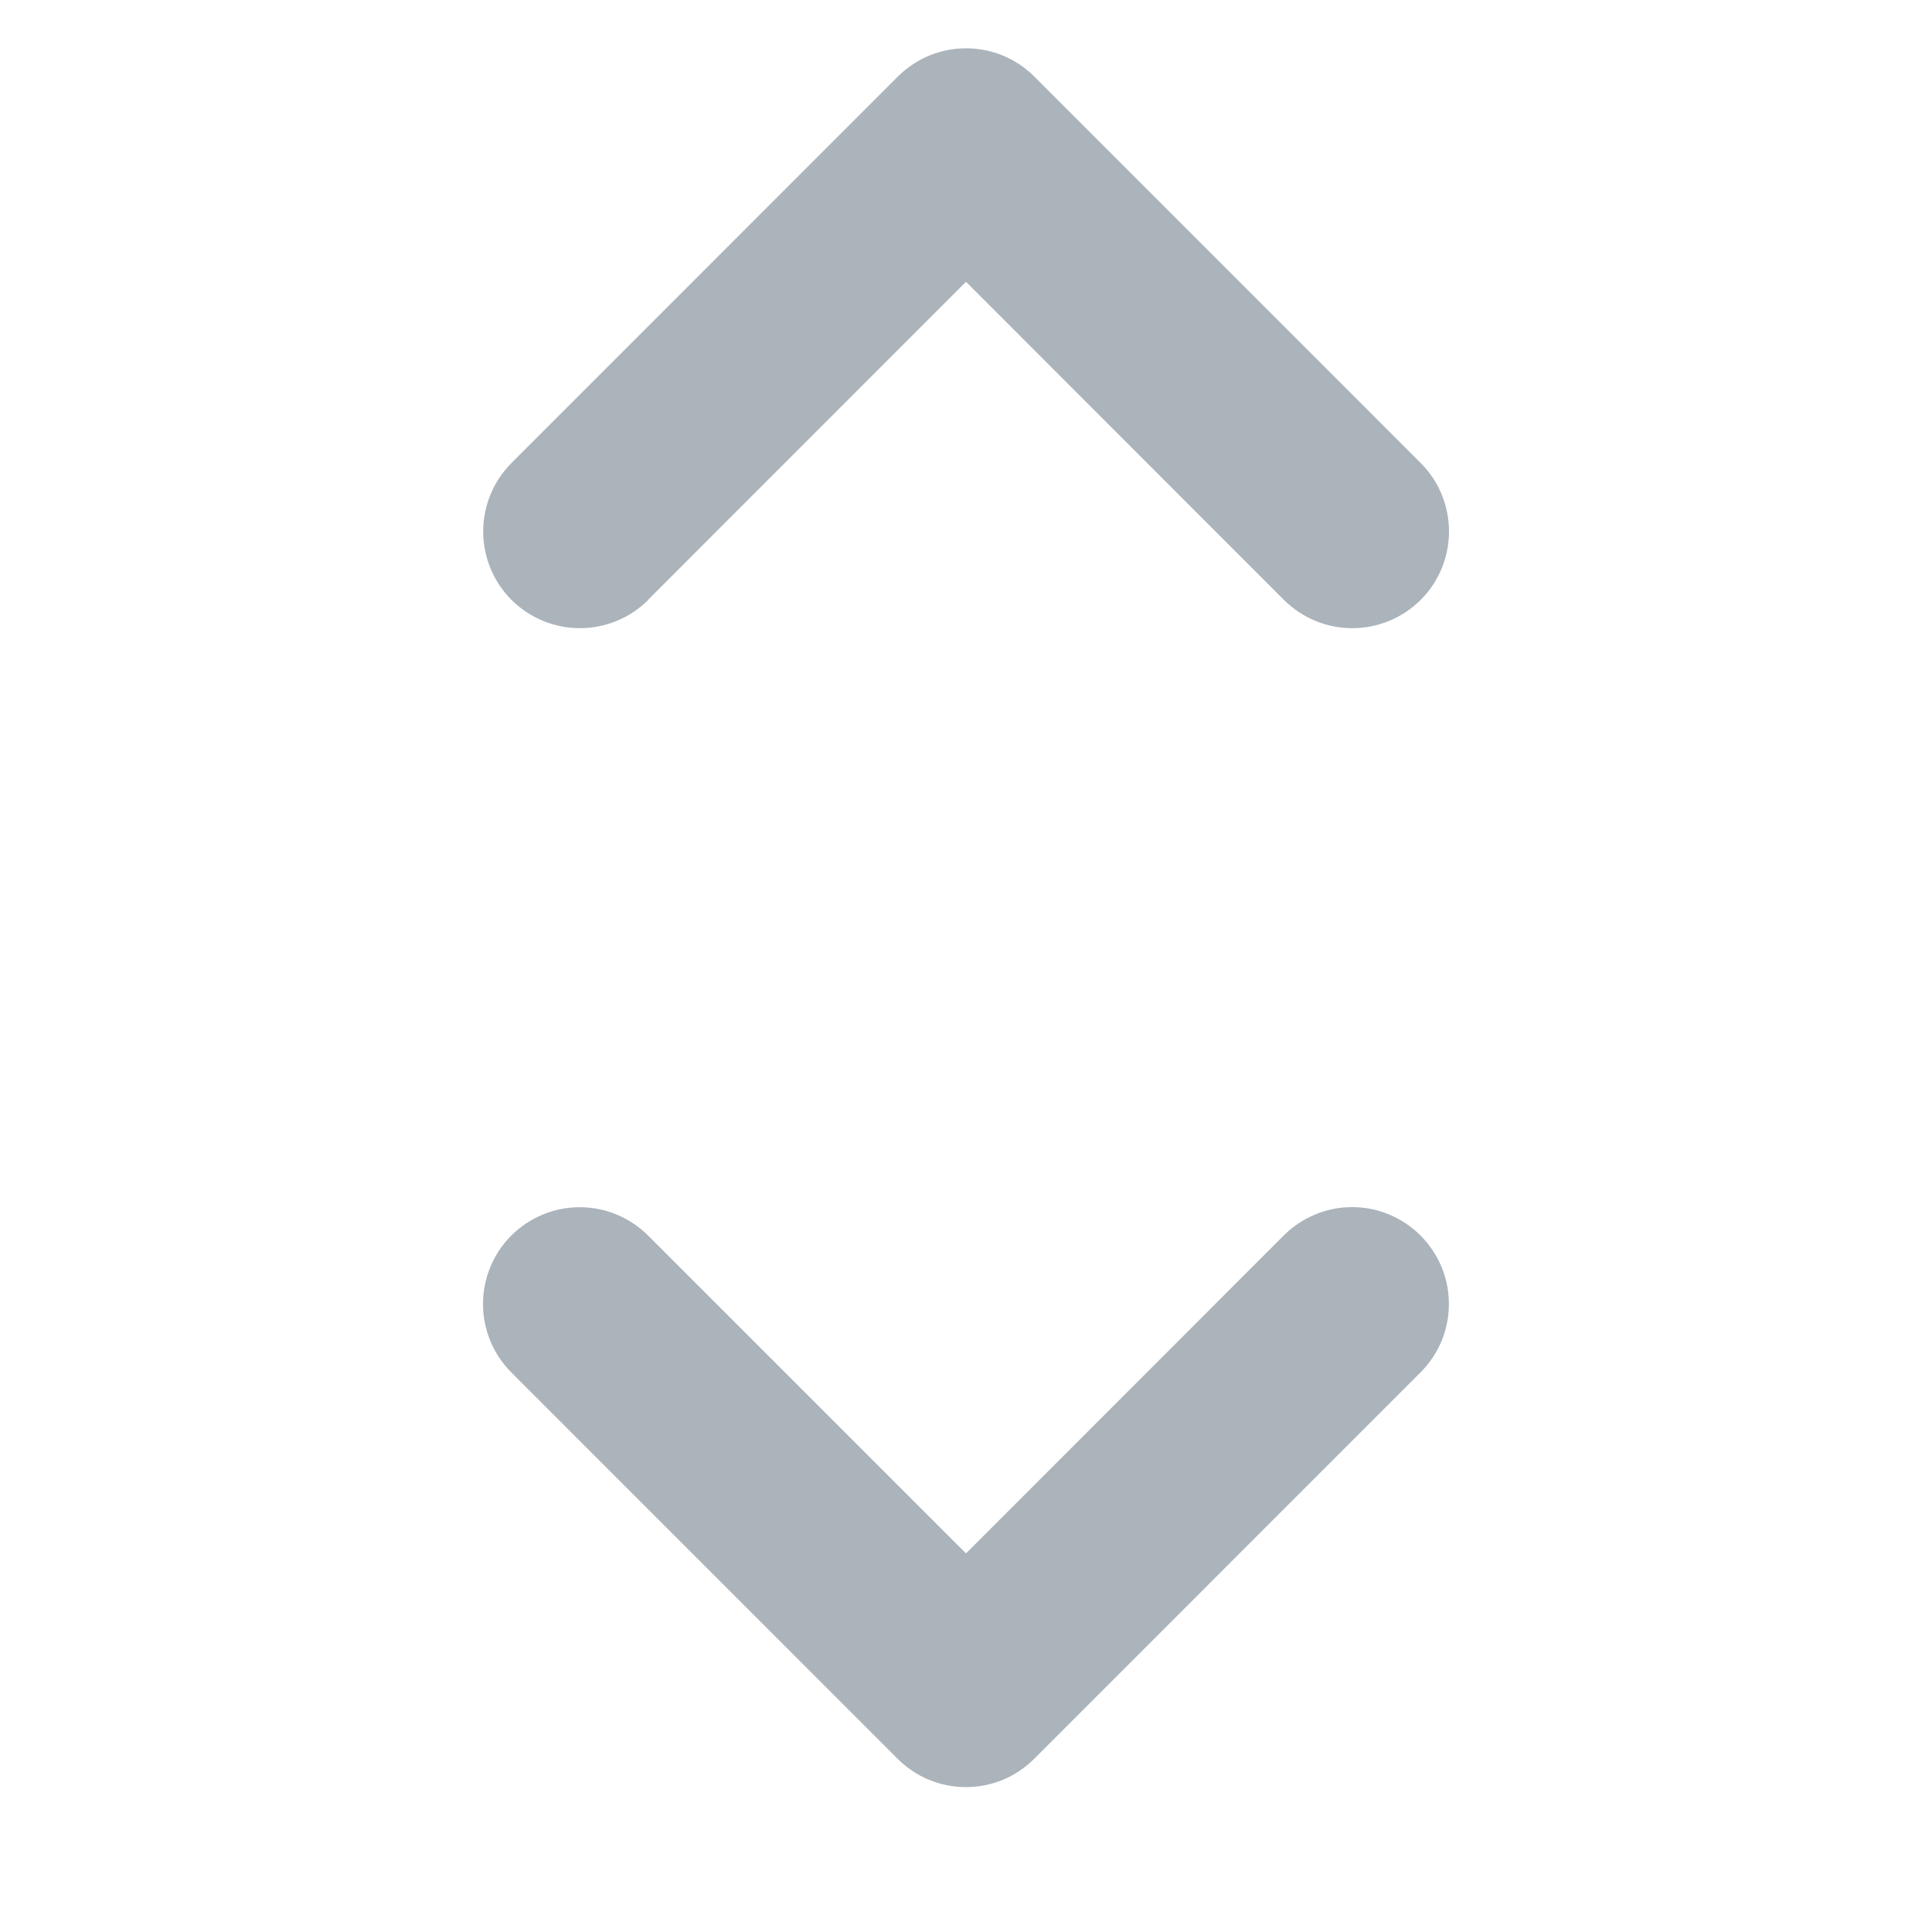
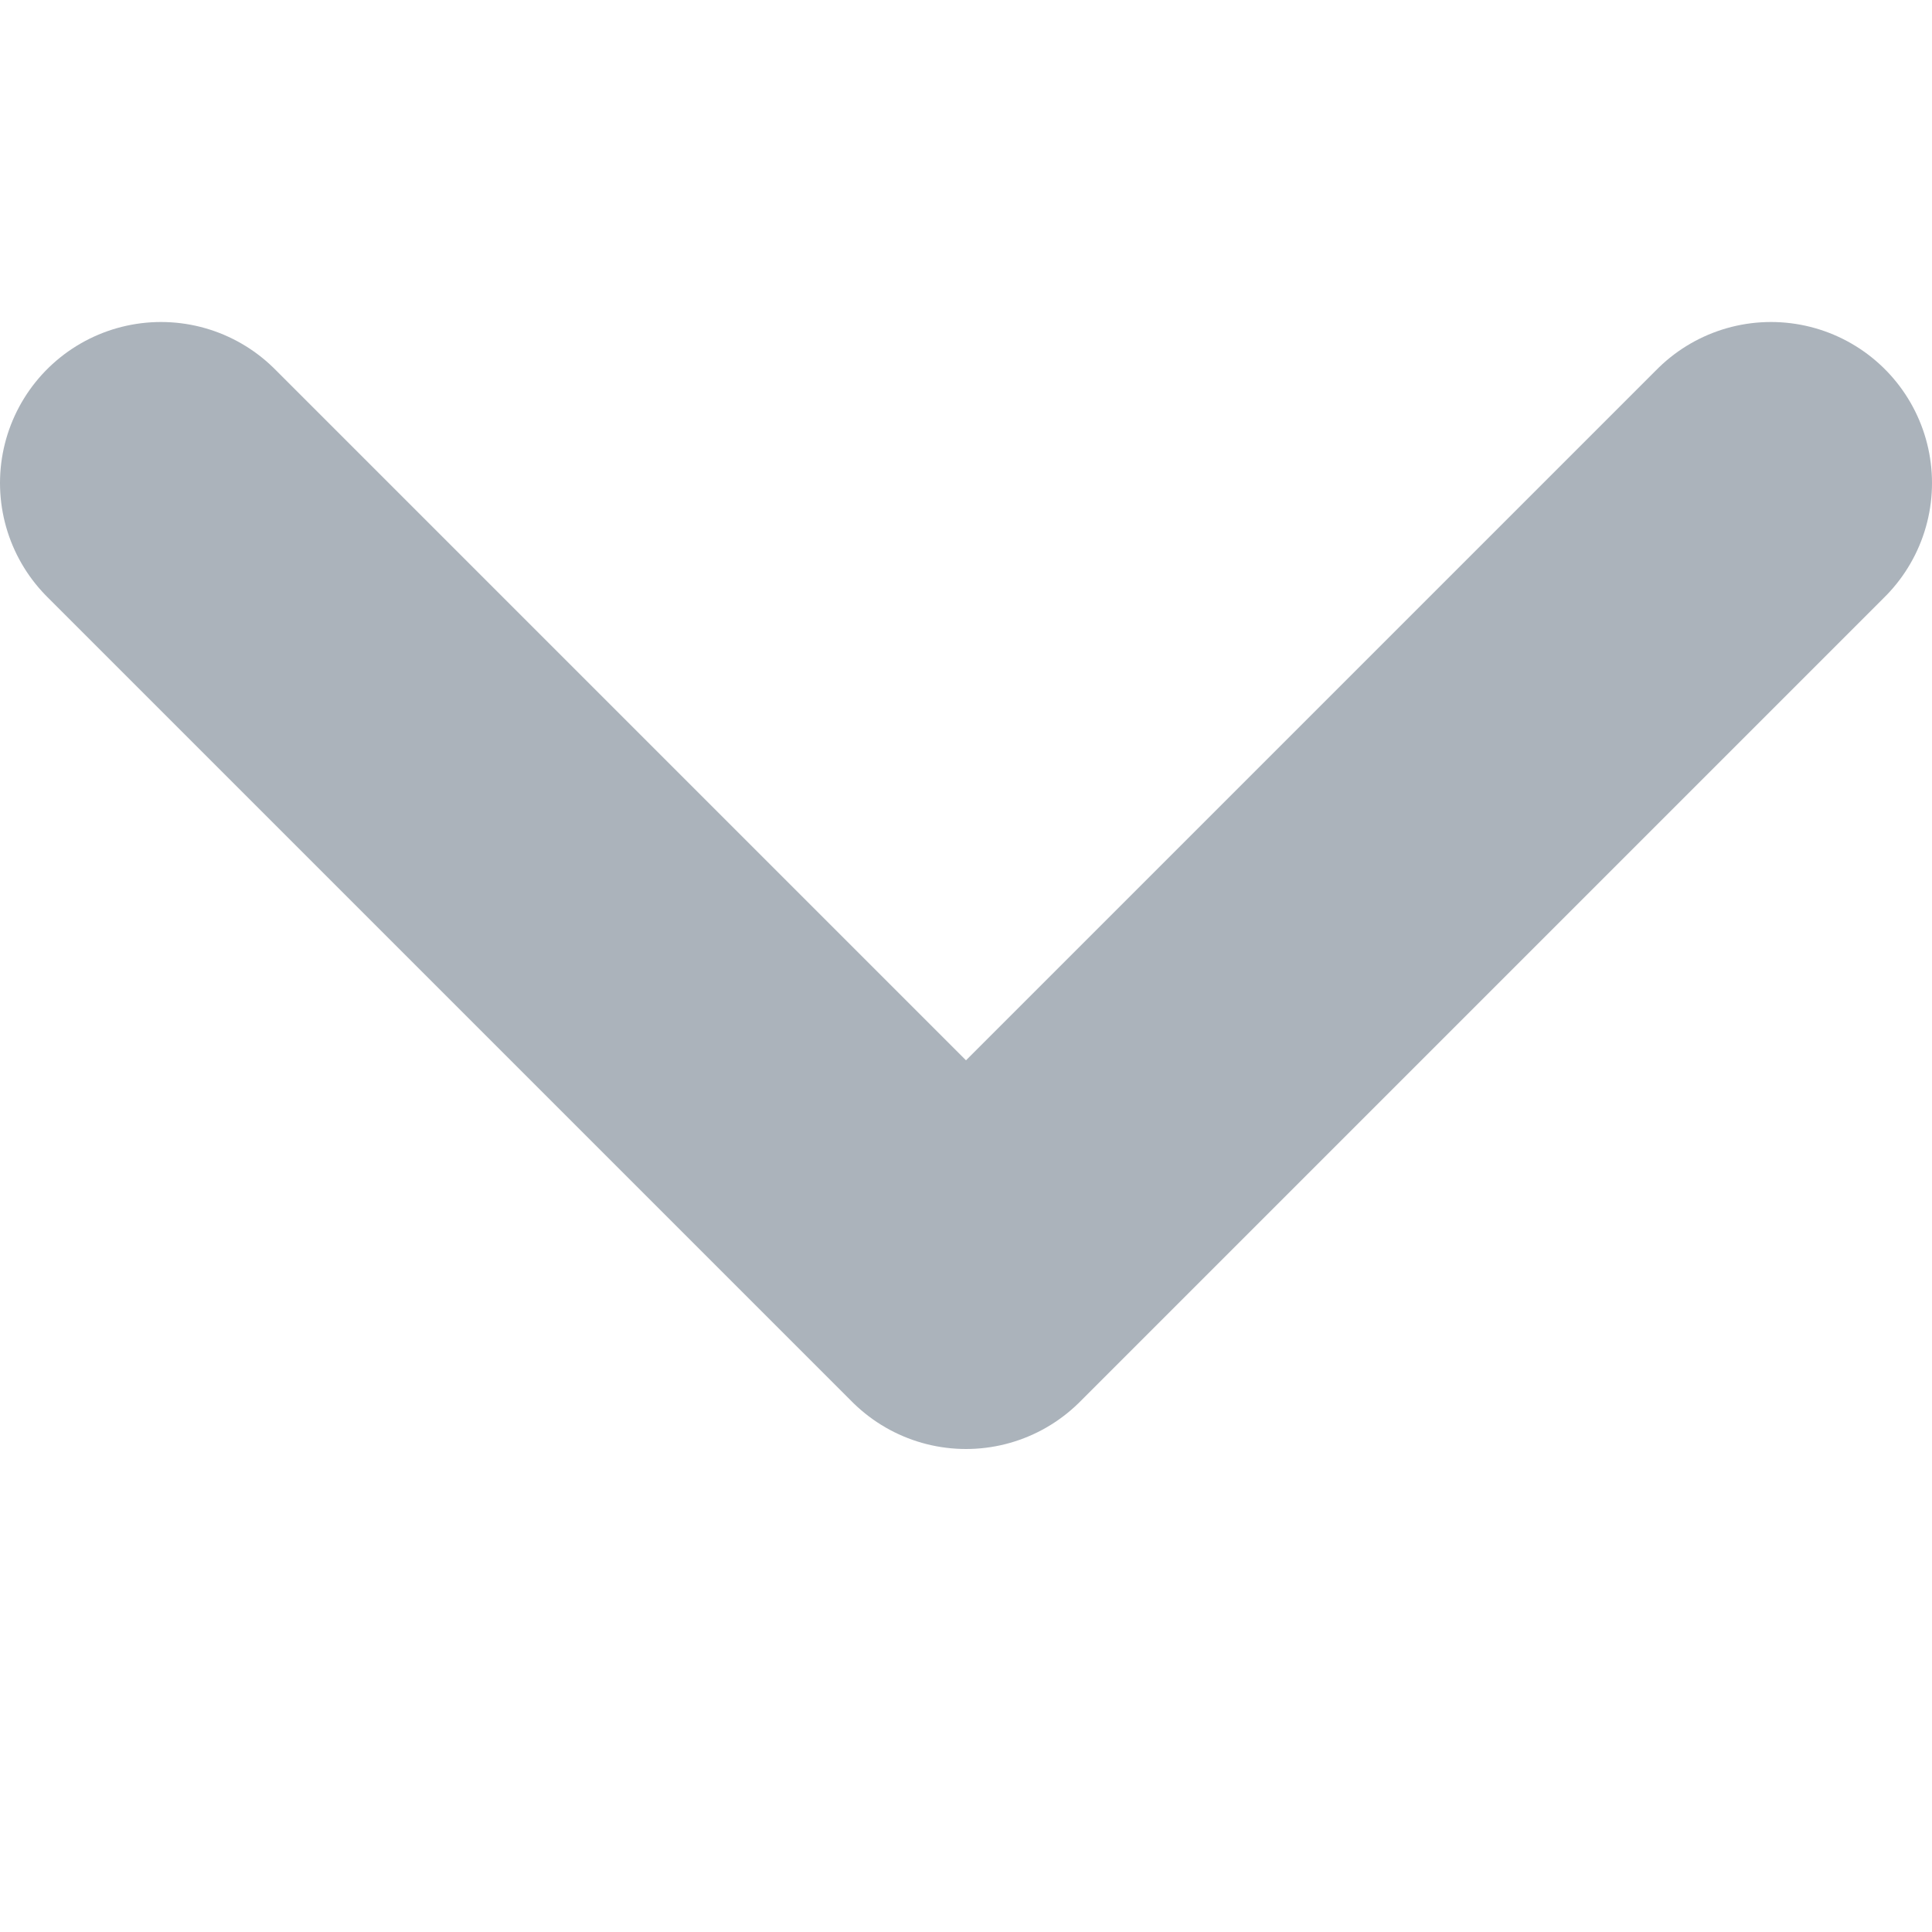
- <svg xmlns="http://www.w3.org/2000/svg" width="20" height="20" viewBox="0 0 20 20" fill="none">
-   <path d="M14.705 12.79C14.798 12.883 14.872 12.994 14.923 13.115C14.973 13.237 14.999 13.367 14.999 13.499C14.999 13.63 14.973 13.761 14.923 13.882C14.872 14.004 14.798 14.114 14.705 14.207L10.707 18.206C10.614 18.299 10.504 18.373 10.383 18.424C10.261 18.474 10.131 18.5 9.999 18.5C9.868 18.5 9.737 18.474 9.616 18.424C9.494 18.373 9.384 18.299 9.291 18.206L5.293 14.207C5.105 14.019 5 13.764 5 13.499C5 13.233 5.105 12.978 5.293 12.79C5.481 12.603 5.736 12.497 6.001 12.497C6.267 12.497 6.521 12.603 6.709 12.79L10 16.081L13.291 12.788C13.384 12.695 13.494 12.622 13.616 12.572C13.737 12.521 13.867 12.496 13.998 12.496C14.13 12.496 14.26 12.522 14.381 12.573C14.502 12.623 14.612 12.697 14.705 12.79ZM6.709 6.209L10 2.917L13.291 6.21C13.479 6.397 13.733 6.503 13.999 6.503C14.264 6.503 14.519 6.397 14.707 6.21C14.895 6.022 15 5.767 15 5.501C15 5.236 14.895 4.981 14.707 4.793L10.709 0.794C10.616 0.701 10.506 0.627 10.384 0.576C10.263 0.526 10.132 0.5 10.001 0.5C9.869 0.5 9.739 0.526 9.618 0.576C9.496 0.627 9.386 0.701 9.293 0.794L5.295 4.793C5.107 4.981 5.002 5.236 5.002 5.501C5.002 5.767 5.107 6.022 5.295 6.21C5.483 6.397 5.737 6.503 6.003 6.503C6.268 6.503 6.523 6.397 6.711 6.21L6.709 6.209Z" fill="#ABB3BB" />
+ <svg xmlns="http://www.w3.org/2000/svg" width="12" height="12" viewBox="0 0 12 12" fill="none">
+   <path d="M11 3L6 8L1 3" stroke="#ABB3BB" stroke-width="2" stroke-linecap="round" stroke-linejoin="round" />
</svg>
